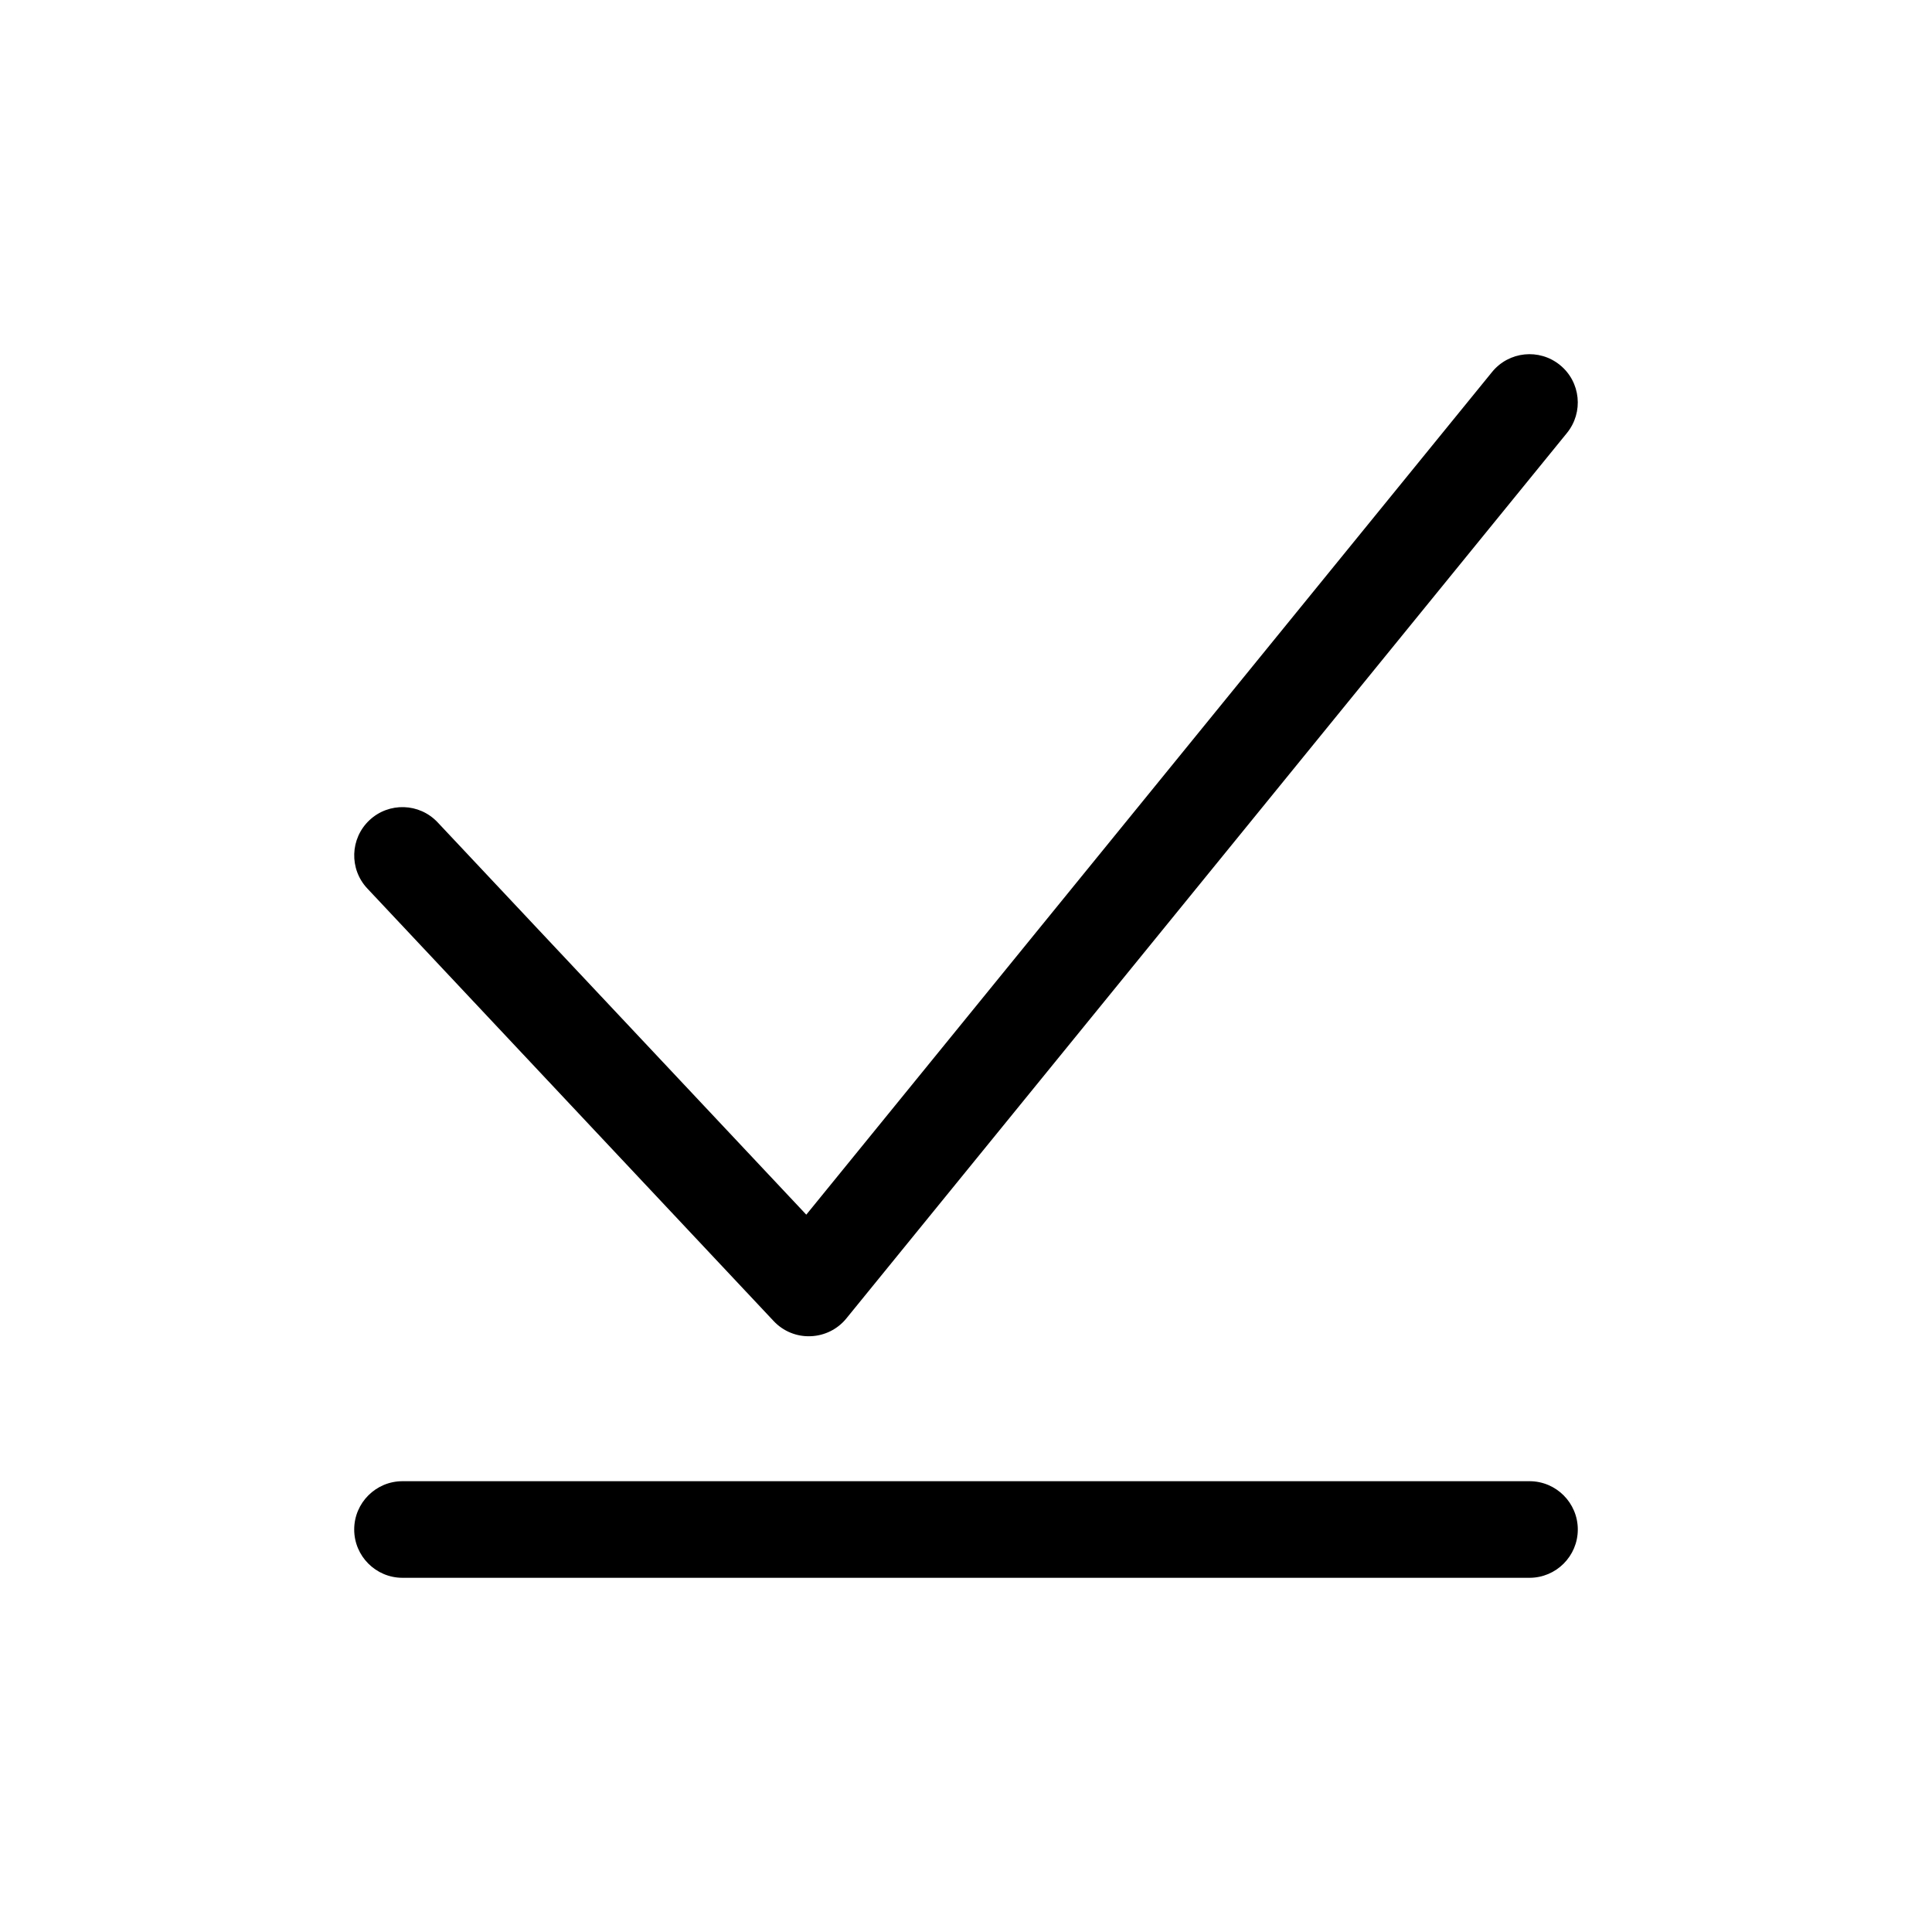
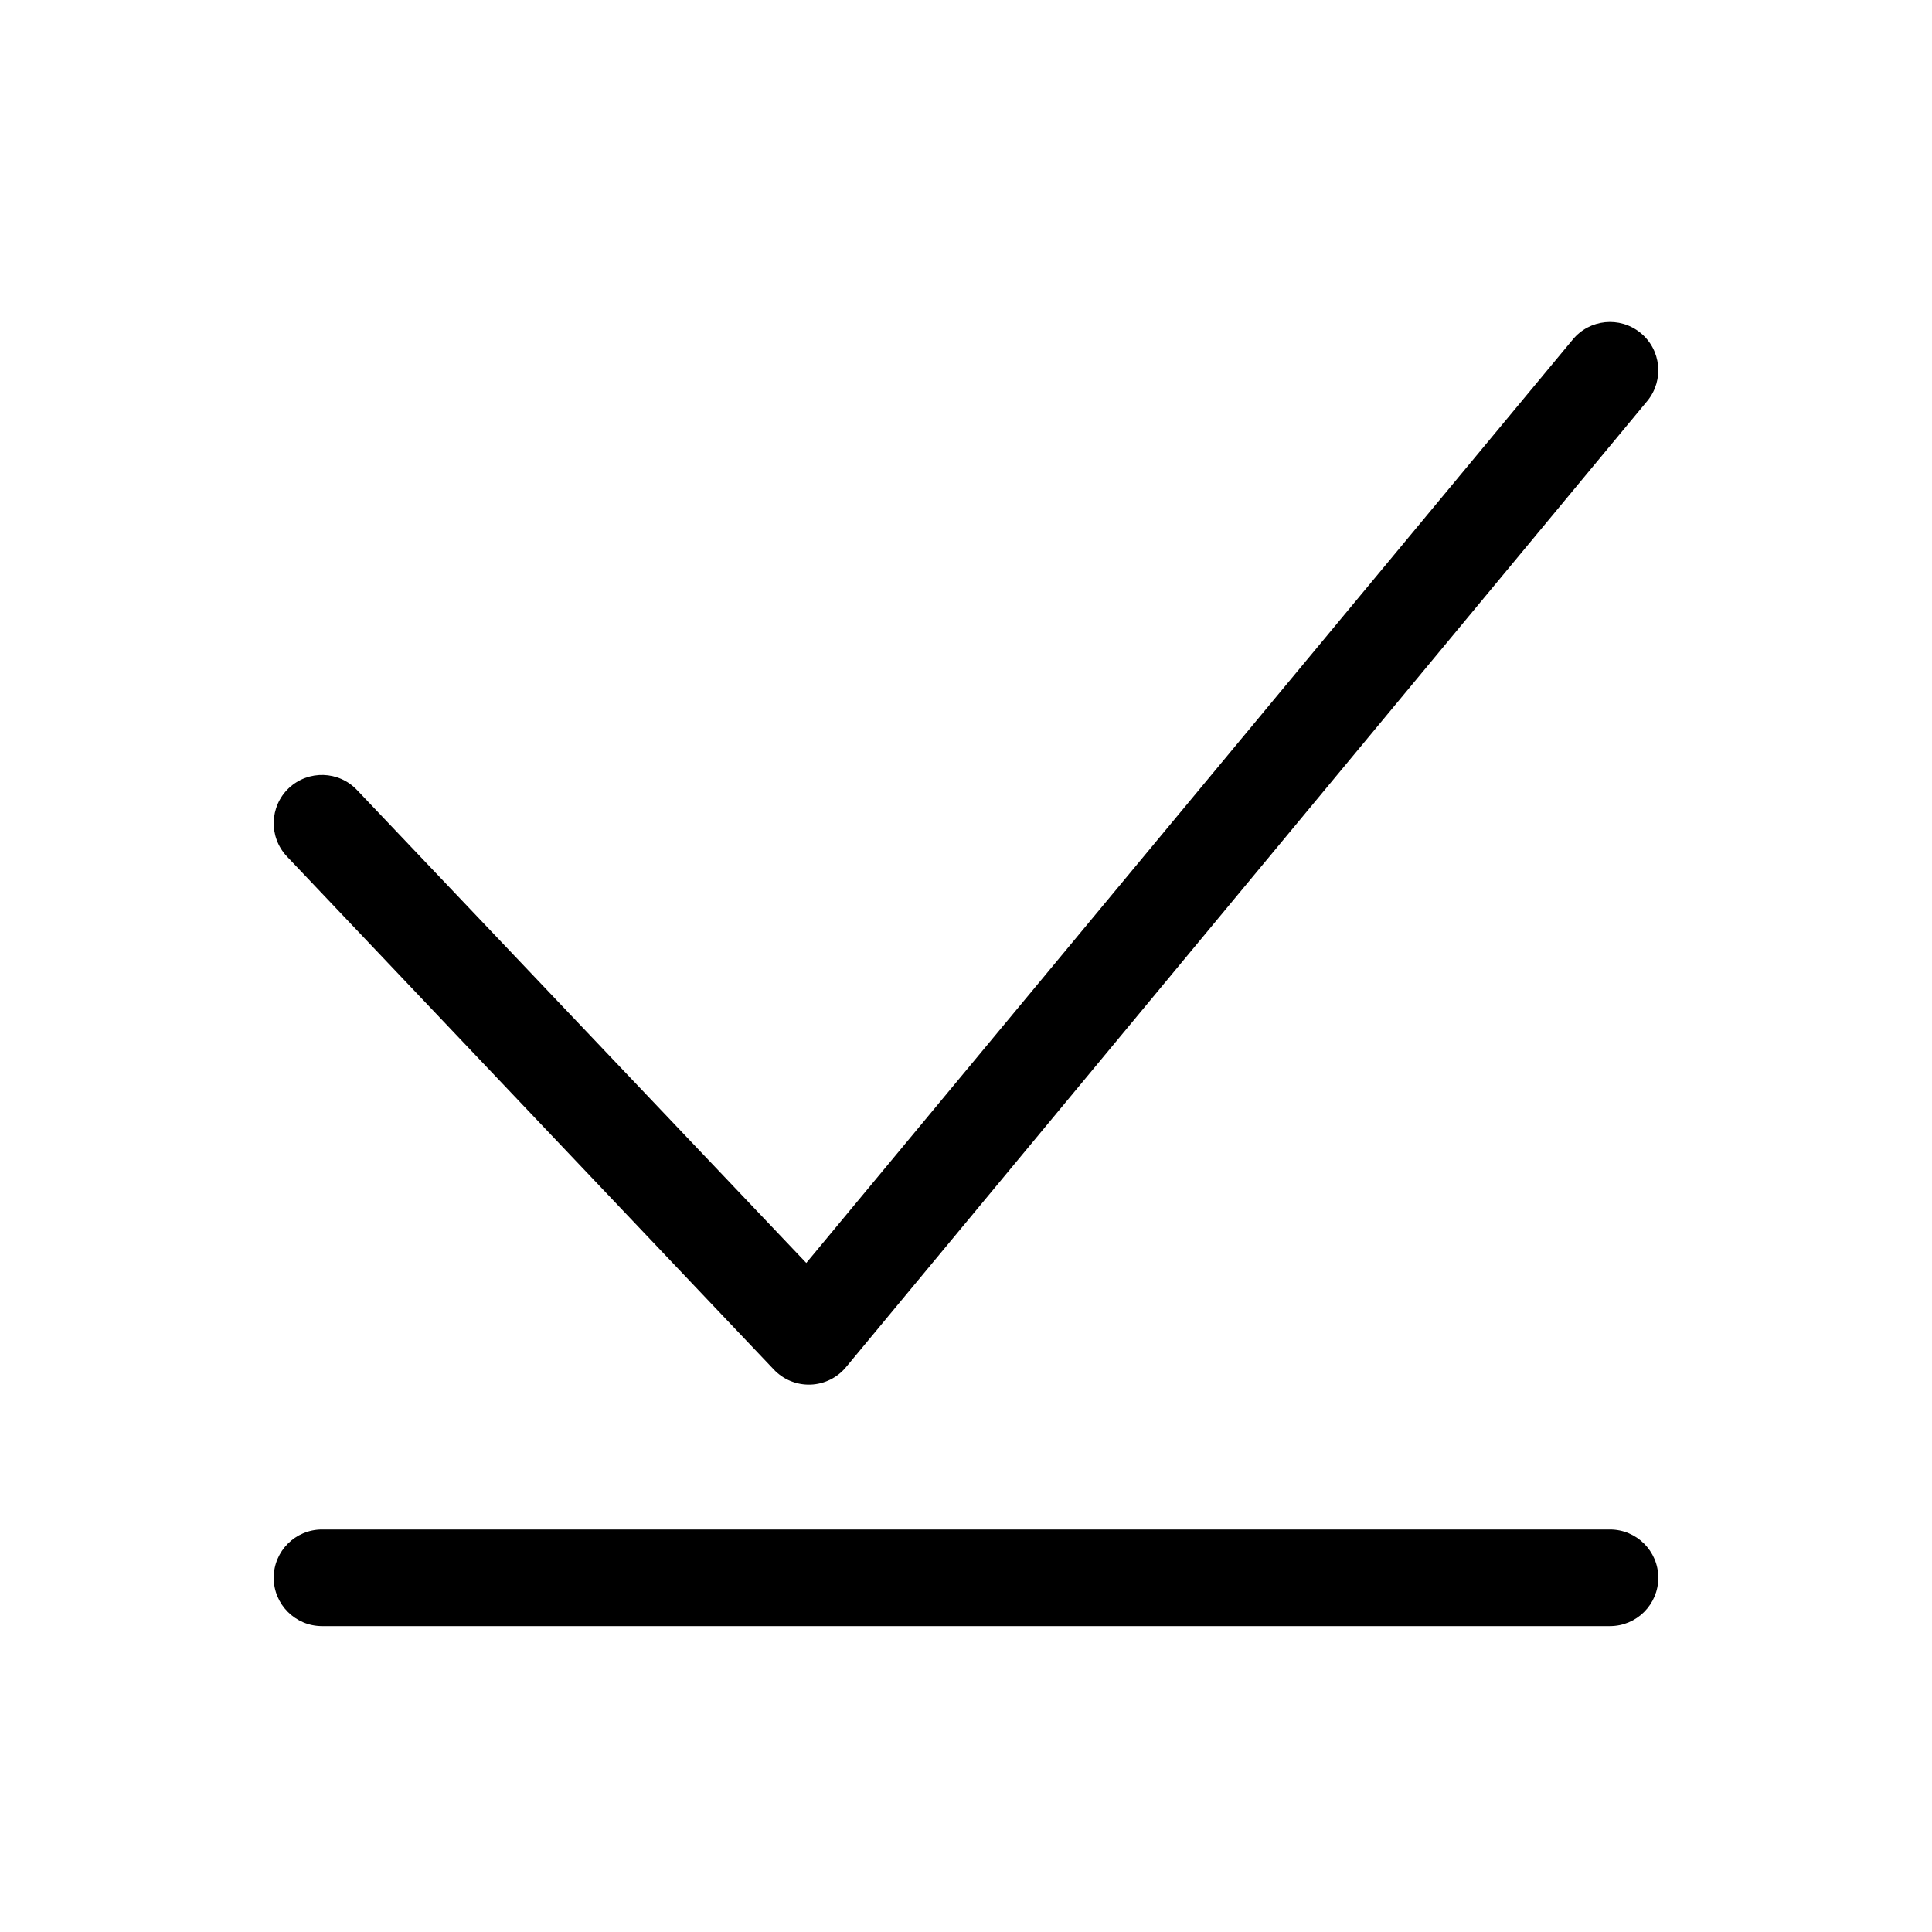
<svg xmlns="http://www.w3.org/2000/svg" width="24" height="24" viewBox="0 0 24 24" fill="none" data-karrot-ui-icon="true">
-   <path fill-rule="evenodd" clip-rule="evenodd" d="M4.4 19C4.4 18.669 4.669 18.4 5 18.4H19C19.331 18.4 19.6 18.669 19.6 19C19.6 19.331 19.331 19.6 19 19.6H5C4.669 19.6 4.4 19.331 4.4 19Z" fill="currentColor" />
-   <path fill-rule="evenodd" clip-rule="evenodd" d="M19.379 4.535C19.636 4.744 19.674 5.122 19.465 5.379L10.513 16.379C10.404 16.513 10.242 16.593 10.069 16.599C9.896 16.606 9.729 16.537 9.611 16.411L4.563 11.037C4.336 10.796 4.348 10.416 4.589 10.189C4.831 9.962 5.21 9.974 5.437 10.216L10.016 15.089L18.535 4.621C18.744 4.364 19.122 4.325 19.379 4.535Z" fill="currentColor" />
+   <path fill-rule="evenodd" clip-rule="evenodd" d="M3.4 19.6C3.4 19.269 3.669 19 4 19H20C20.331 19 20.6 19.269 20.6 19.6C20.6 19.931 20.331 20.2 20 20.2H4C3.669 20.2 3.4 19.931 3.4 19.6Z" fill="currentColor" />
+   <path fill-rule="evenodd" clip-rule="evenodd" d="M20.379 4.135C20.636 4.344 20.674 4.722 20.465 4.979L10.513 16.979C10.404 17.113 10.242 17.194 10.069 17.2C9.896 17.206 9.729 17.137 9.611 17.011L3.563 10.638C3.336 10.396 3.348 10.016 3.589 9.789C3.831 9.563 4.21 9.574 4.437 9.816L10.016 15.689L19.535 4.221C19.744 3.964 20.122 3.925 20.379 4.135Z" fill="currentColor" />
</svg>
